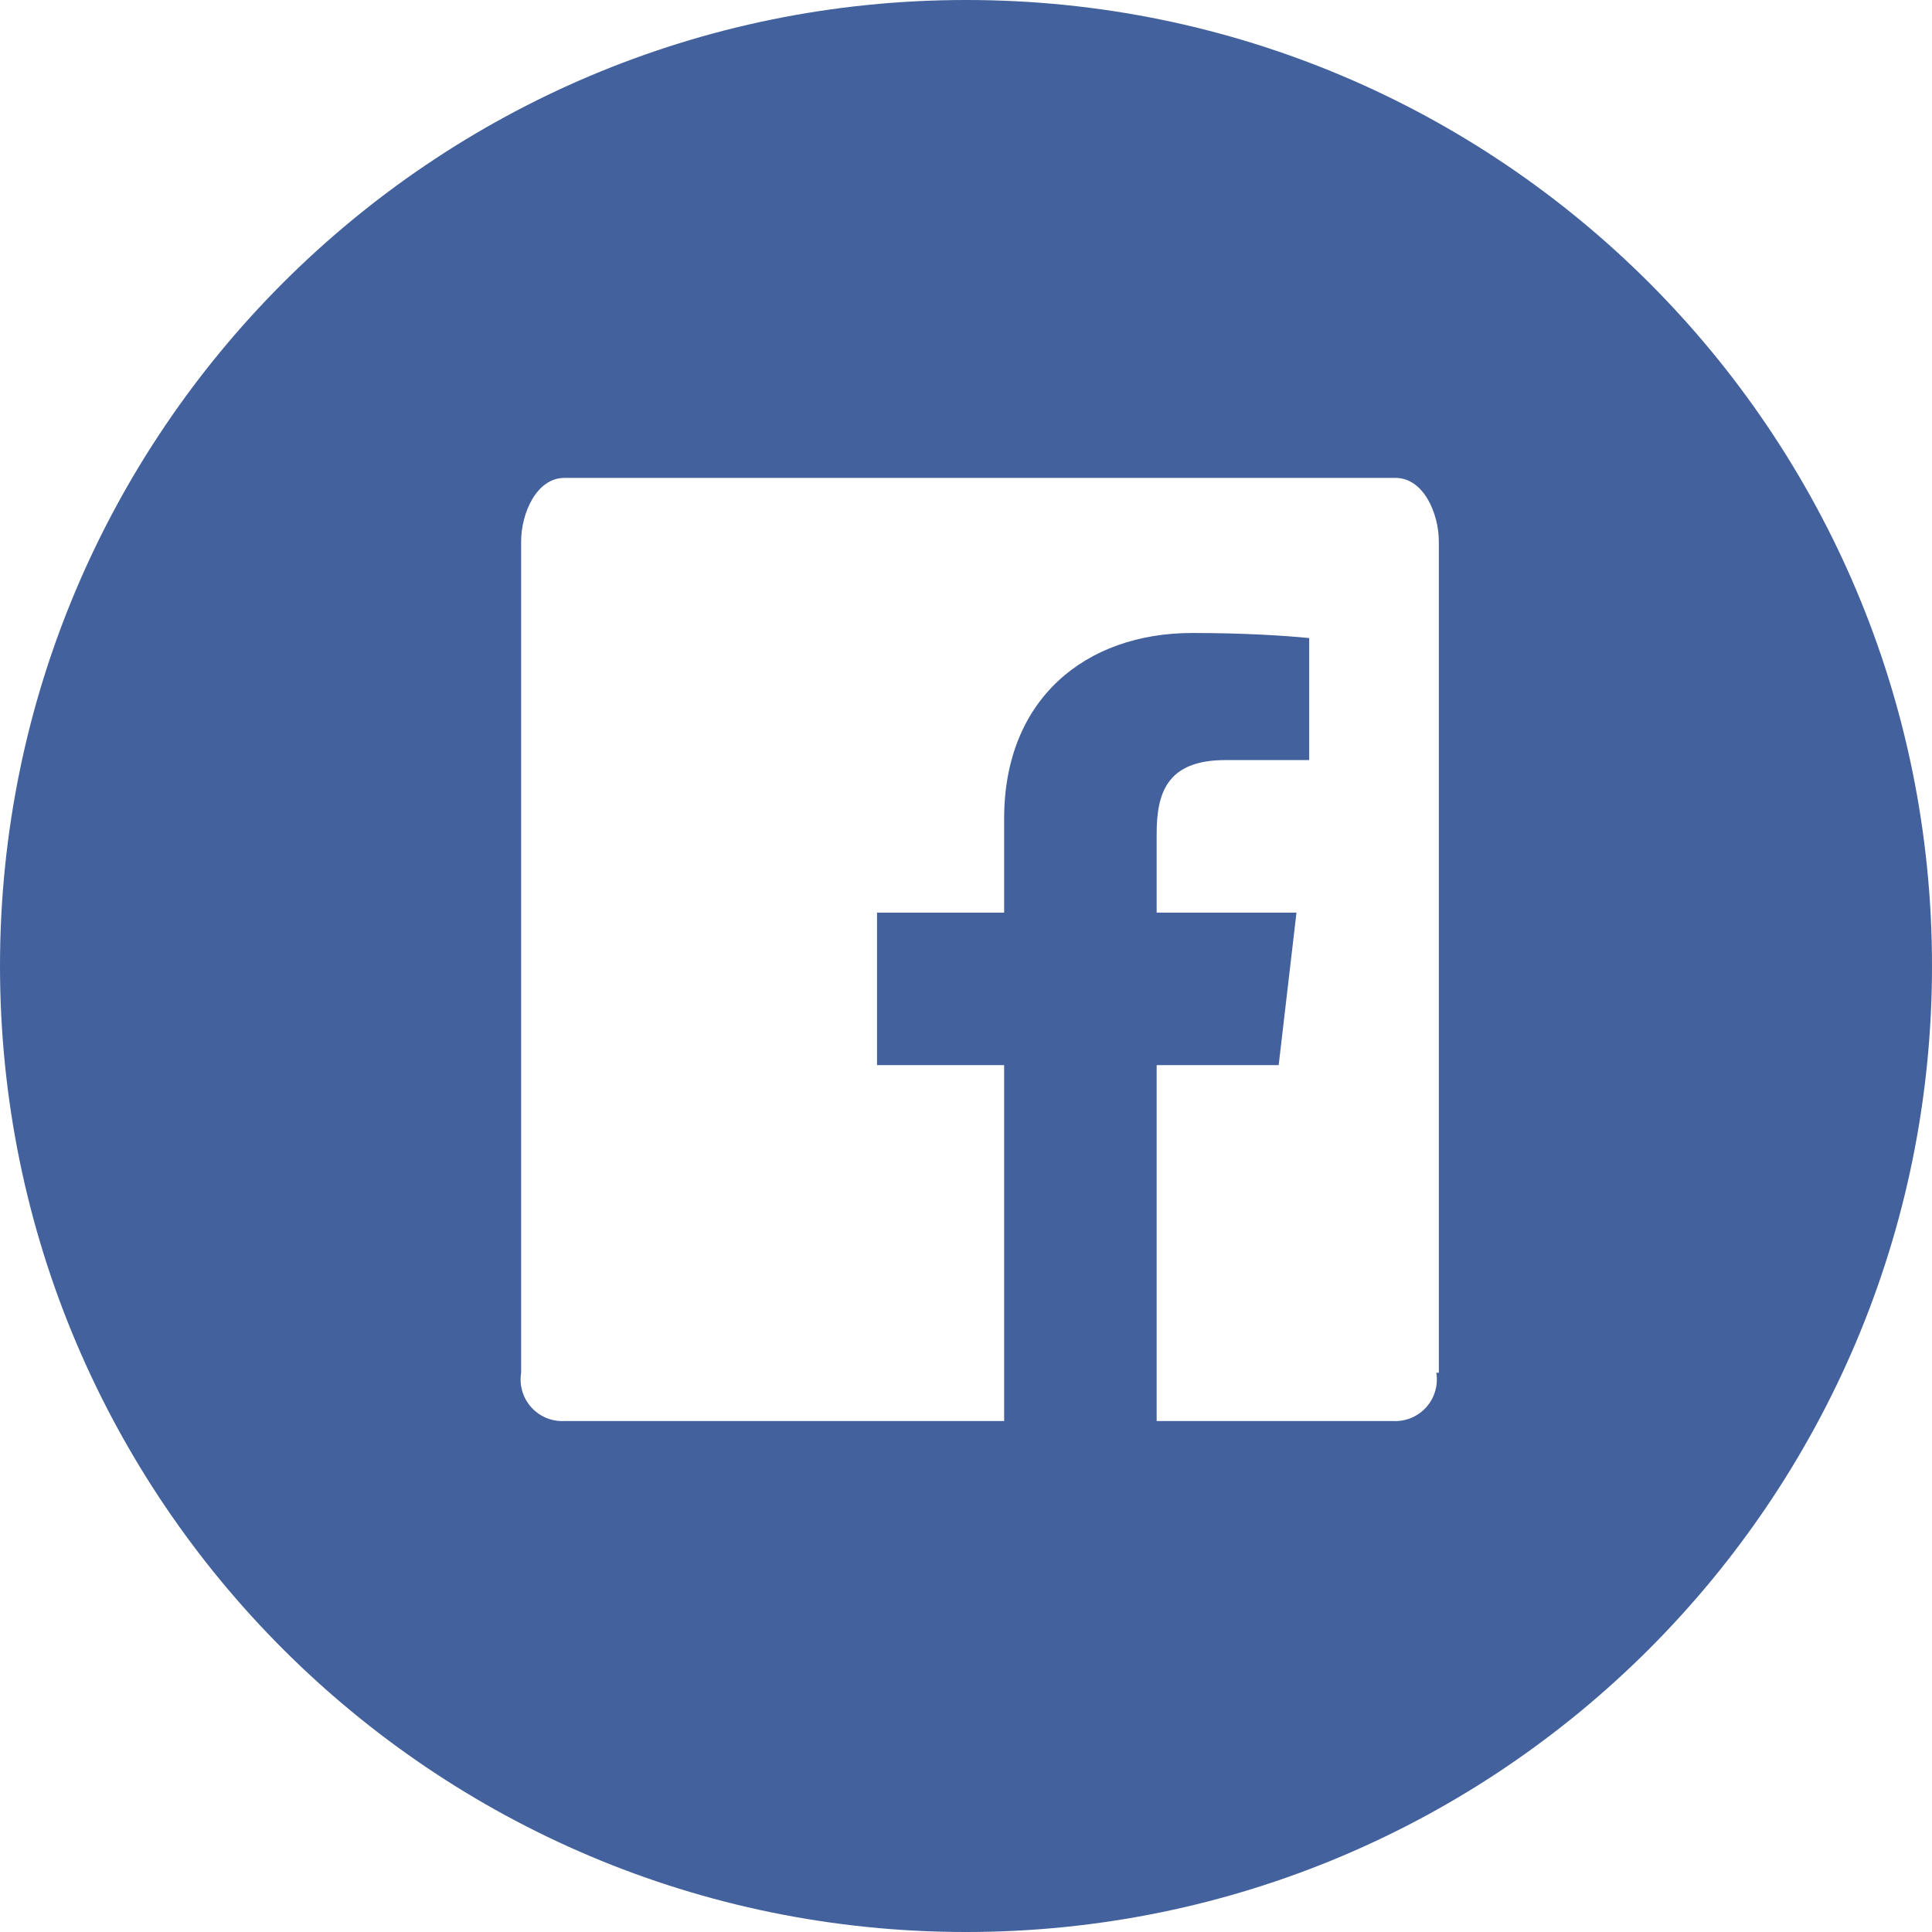
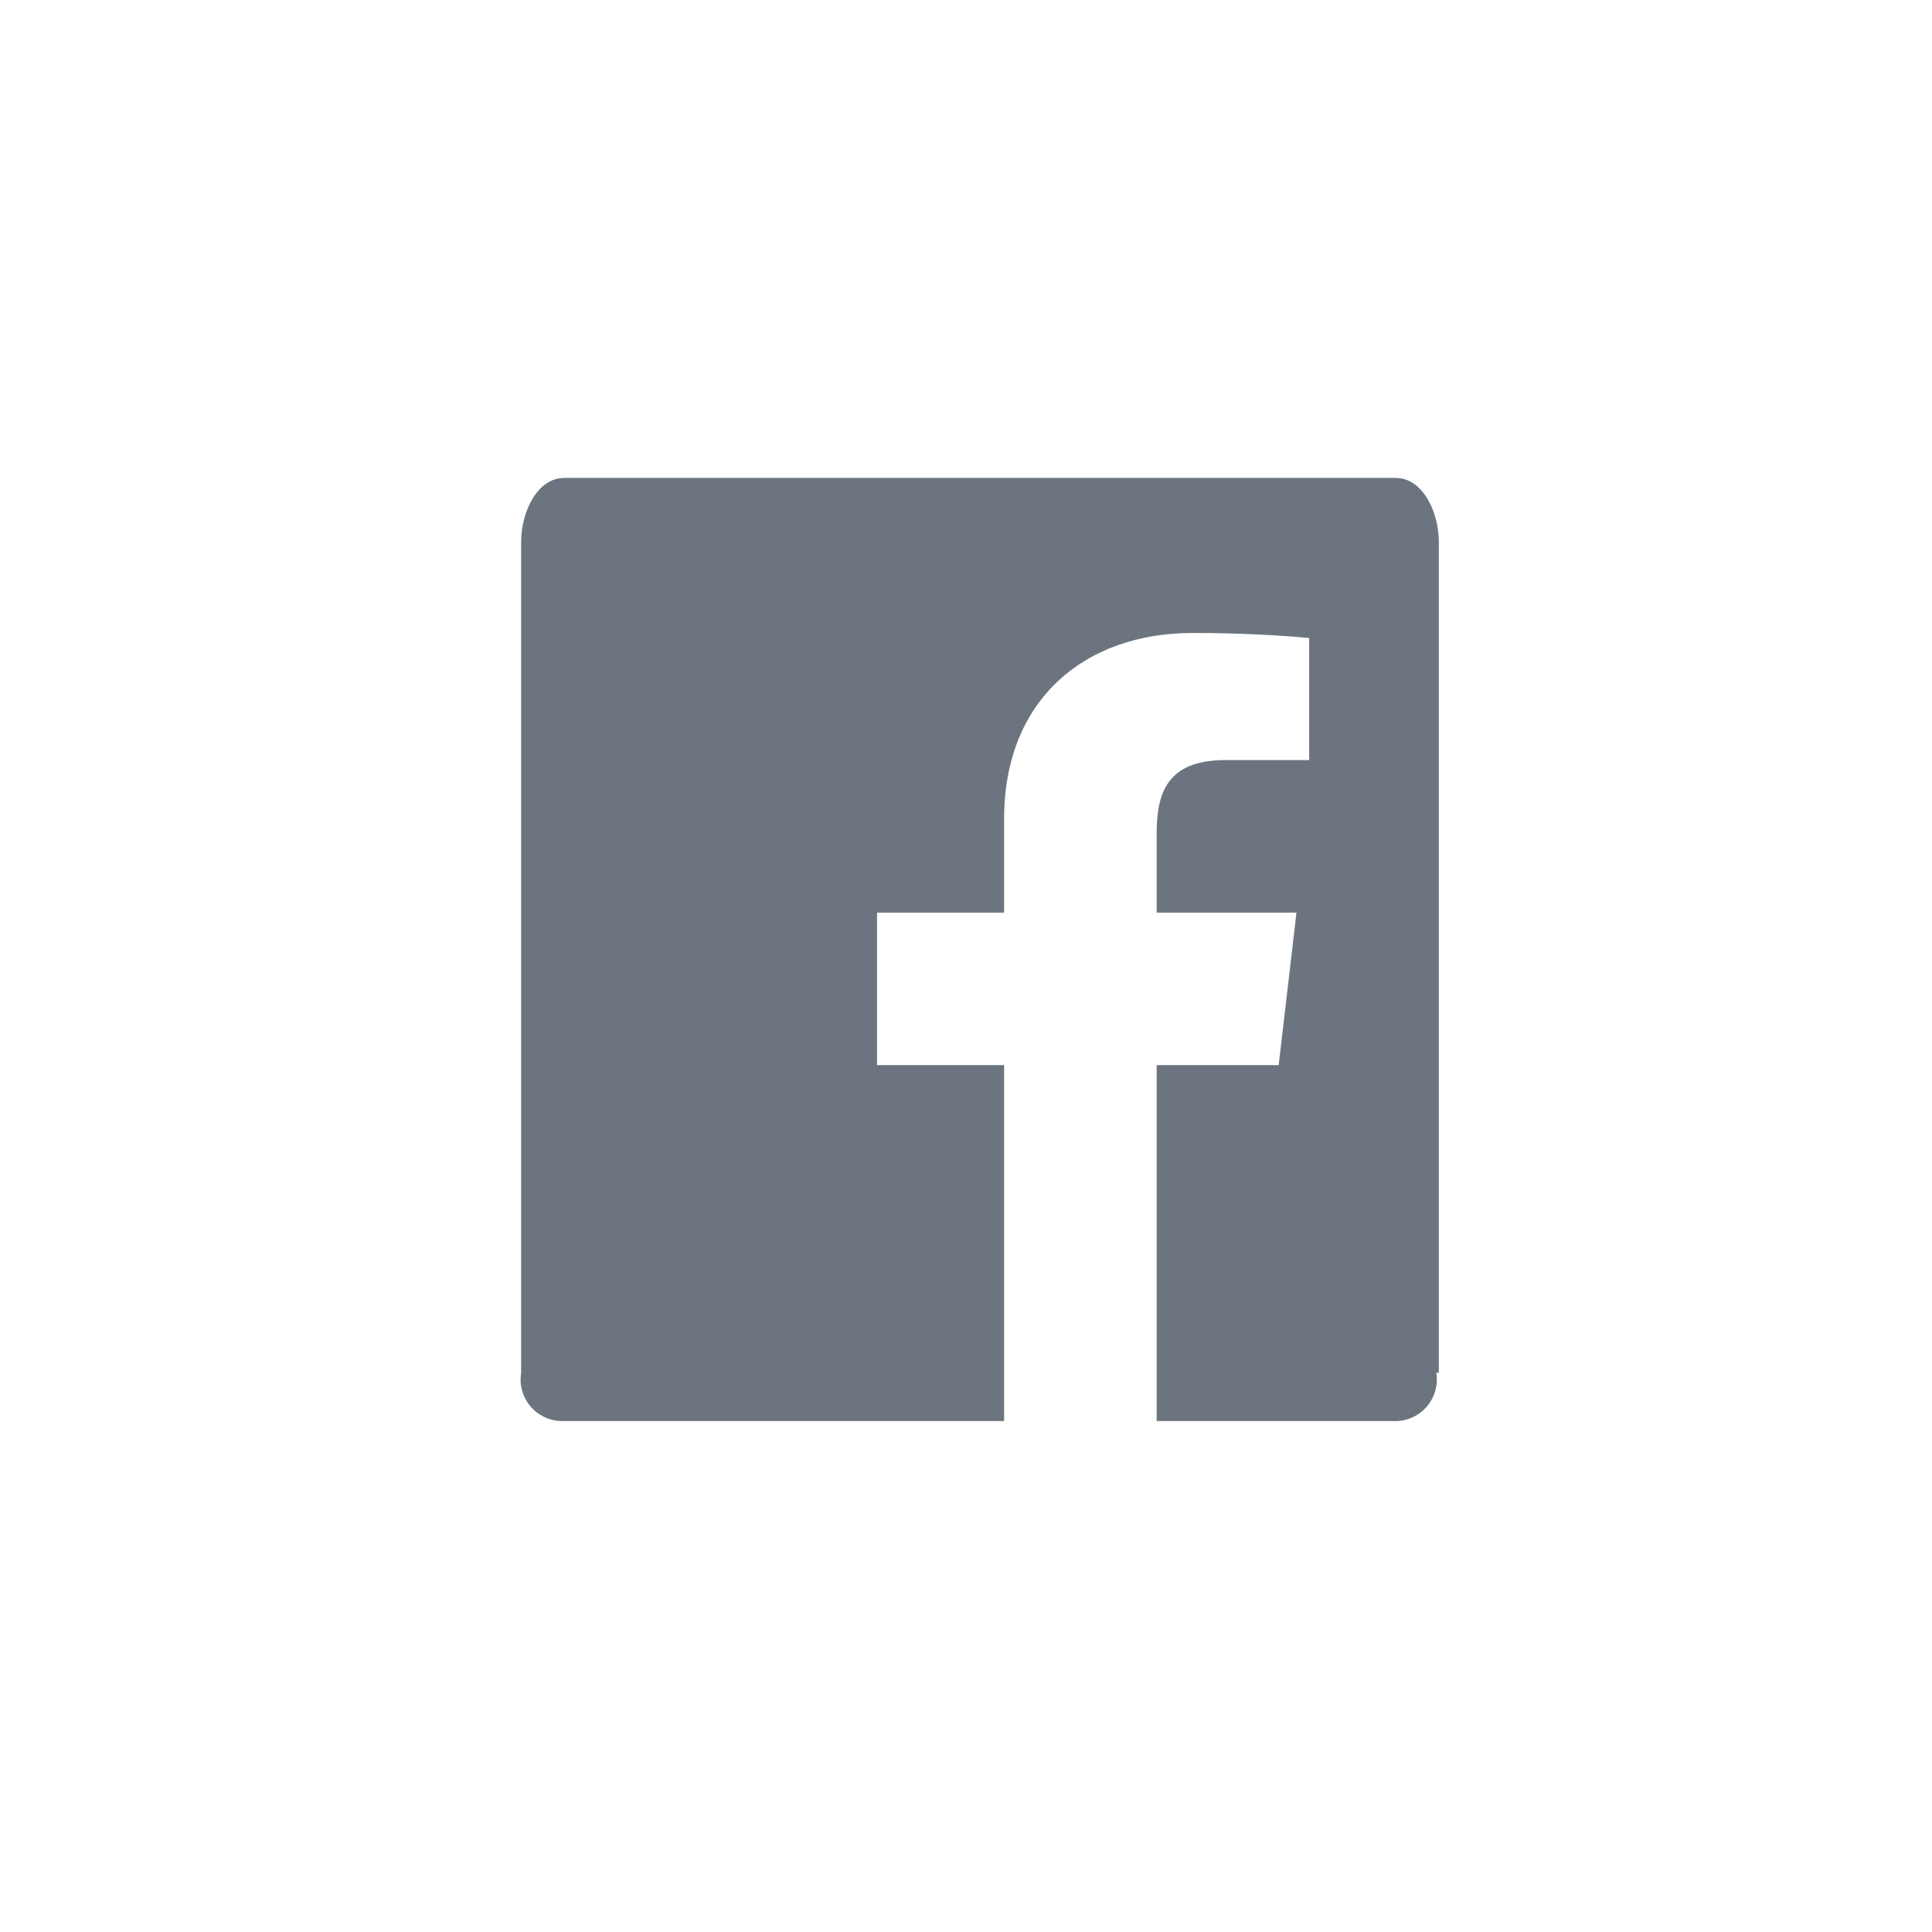
<svg xmlns="http://www.w3.org/2000/svg" id="Layer_1" data-name="Layer 1" viewBox="0 0 76 76">
  <defs>
-     <style>.cls-1{fill:#43619c;}</style>
+     <style>.cls-1{fill:#6c757f;}</style>
  </defs>
  <g id="_04-FULL-COLOR" data-name="04-FULL-COLOR">
    <g id="Facebook">
-       <path class="cls-1" d="M38,0A38,38,0,1,0,76,38,37.983,37.983,0,0,0,38,0ZM56.5,54a1.636,1.636,0,0,1-1.7,1.9H45.5v-14h4.8l0.7-6H45.5V32.8c0-1.6.4-2.9,2.7-2.9h3.3V25.1c-1-.1-2.6-0.2-4.6-0.2-4.2,0-7.4,2.6-7.4,7.3v3.7h-5v6h5v14H22.2A1.639,1.639,0,0,1,20.5,54V21.3c0-1.1.6-2.5,1.7-2.5H54.9c1.1,0,1.7,1.4,1.7,2.5V54H56.5Z" />
+       <path class="cls-1" d="M56.5,54a1.636,1.636,0,0,1-1.7,1.9H45.5v-14h4.8l0.7-6H45.5V32.8c0-1.6.4-2.9,2.7-2.9h3.3V25.1c-1-.1-2.6-0.2-4.6-0.2-4.2,0-7.4,2.6-7.4,7.3v3.7h-5v6h5v14H22.2A1.639,1.639,0,0,1,20.5,54V21.3c0-1.1.6-2.5,1.7-2.5H54.9c1.1,0,1.7,1.4,1.7,2.5V54H56.5Z" />
    </g>
  </g>
</svg>
